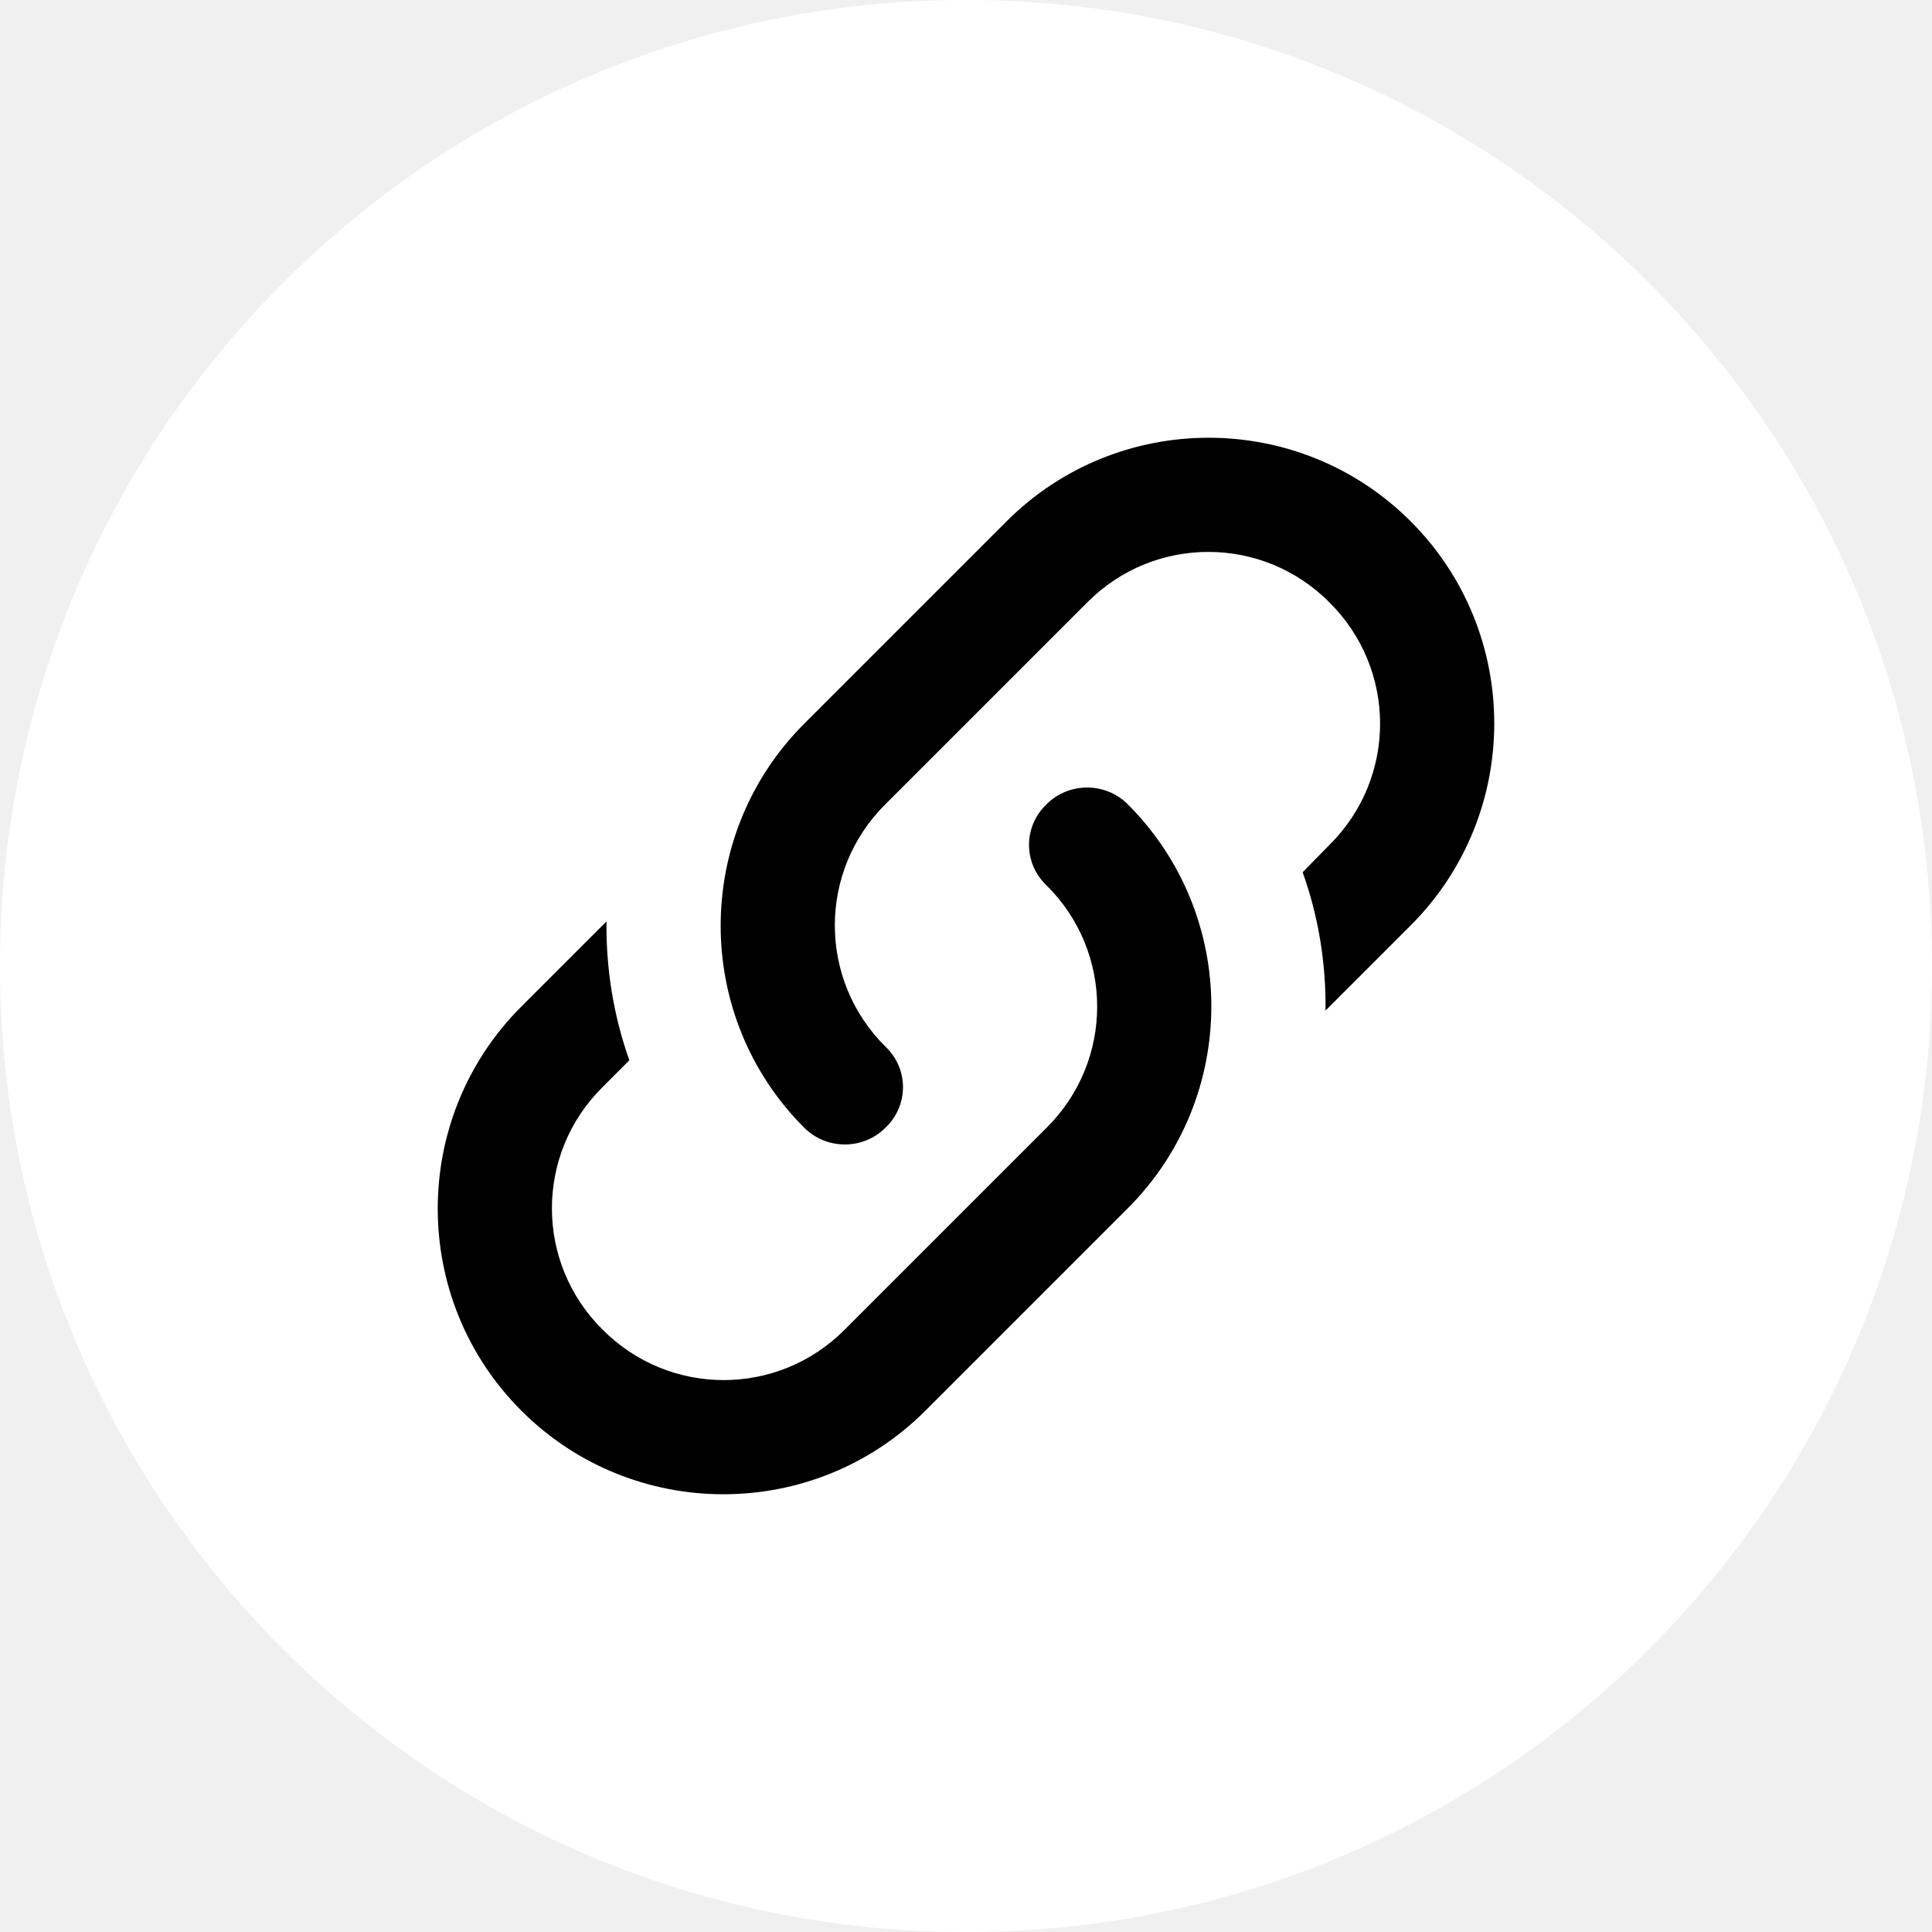
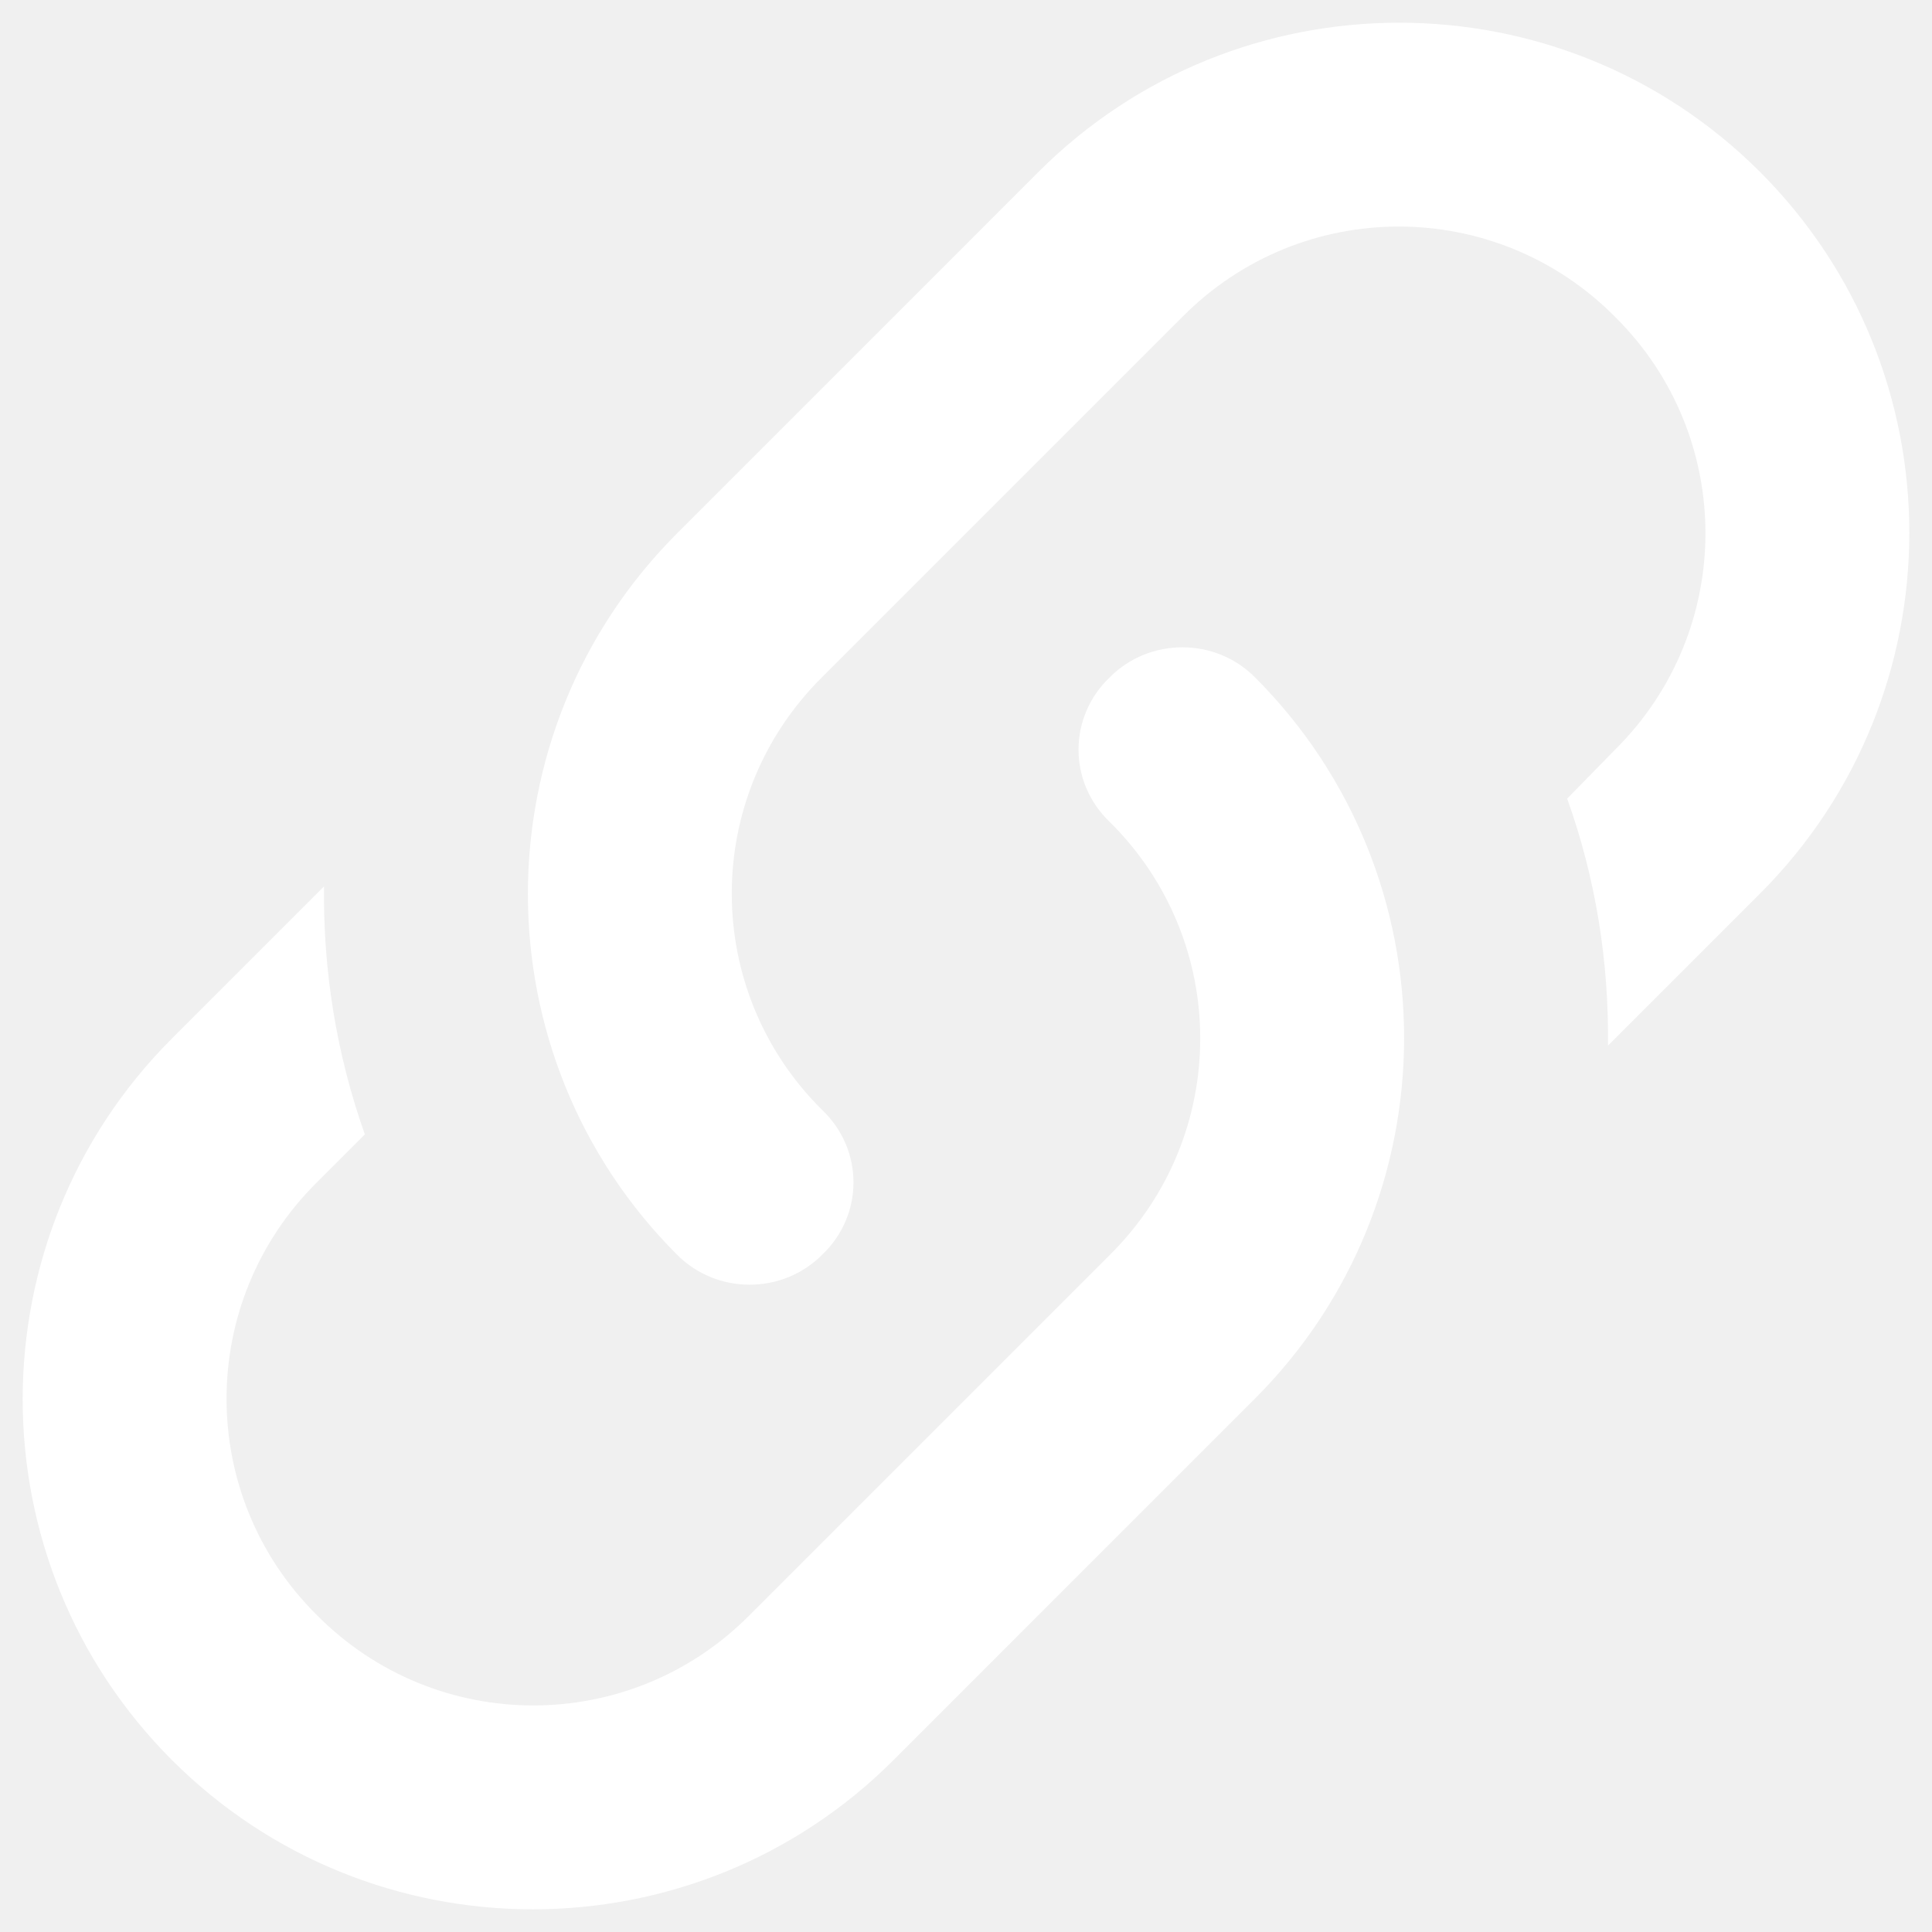
- <svg xmlns="http://www.w3.org/2000/svg" width="100" height="100" viewBox="0 0 100 100" fill="none">
-   <rect width="100" height="100" rx="50" fill="white" />
-   <path d="M45.829 54.171C47.042 55.325 47.042 57.218 45.829 58.372C44.675 59.526 42.782 59.526 41.628 58.372C35.859 52.603 35.859 43.225 41.628 37.457L52.1 26.984C57.869 21.215 67.247 21.215 73.016 26.984C78.785 32.753 78.785 42.131 73.016 47.9L68.608 52.308C68.638 49.882 68.253 47.456 67.425 45.148L68.815 43.728C72.306 40.267 72.306 34.646 68.815 31.185C65.354 27.694 59.733 27.694 56.272 31.185L45.829 41.628C42.338 45.089 42.338 50.71 45.829 54.171ZM54.171 41.628C55.325 40.474 57.218 40.474 58.372 41.628C64.141 47.397 64.141 56.775 58.372 62.543L47.9 73.016C42.131 78.785 32.753 78.785 26.984 73.016C21.215 67.247 21.215 57.869 26.984 52.1L31.392 47.693C31.363 50.118 31.747 52.544 32.575 54.881L31.185 56.272C27.694 59.733 27.694 65.354 31.185 68.815C34.646 72.306 40.267 72.306 43.728 68.815L54.171 58.372C57.662 54.911 57.662 49.29 54.171 45.829C52.958 44.675 52.958 42.782 54.171 41.628Z" fill="black" />
+ <svg xmlns="http://www.w3.org/2000/svg" width="56" height="56" viewBox="0 0 56 56" fill="none">
+   <path d="M23.829 32.171C25.042 33.325 25.042 35.218 23.829 36.372C22.675 37.526 20.782 37.526 19.628 36.372C13.859 30.603 13.859 21.226 19.628 15.457L30.1 4.984C35.869 -0.784 45.247 -0.784 51.016 4.984C56.785 10.753 56.785 20.131 51.016 25.9L46.608 30.308C46.638 27.882 46.253 25.456 45.425 23.148L46.815 21.728C50.306 18.267 50.306 12.646 46.815 9.185C43.354 5.694 37.733 5.694 34.272 9.185L23.829 19.628C20.338 23.089 20.338 28.71 23.829 32.171ZM32.171 19.628C33.325 18.474 35.218 18.474 36.372 19.628C42.141 25.397 42.141 34.775 36.372 40.543L25.9 51.016C20.131 56.785 10.753 56.785 4.984 51.016C-0.785 45.247 -0.785 35.869 4.984 30.101L9.392 25.693C9.362 28.118 9.747 30.544 10.575 32.881L9.185 34.272C5.694 37.733 5.694 43.354 9.185 46.815C12.646 50.306 18.267 50.306 21.728 46.815L32.171 36.372C35.662 32.911 35.662 27.29 32.171 23.829C30.958 22.675 30.958 20.782 32.171 19.628Z" fill="white" />
</svg>
